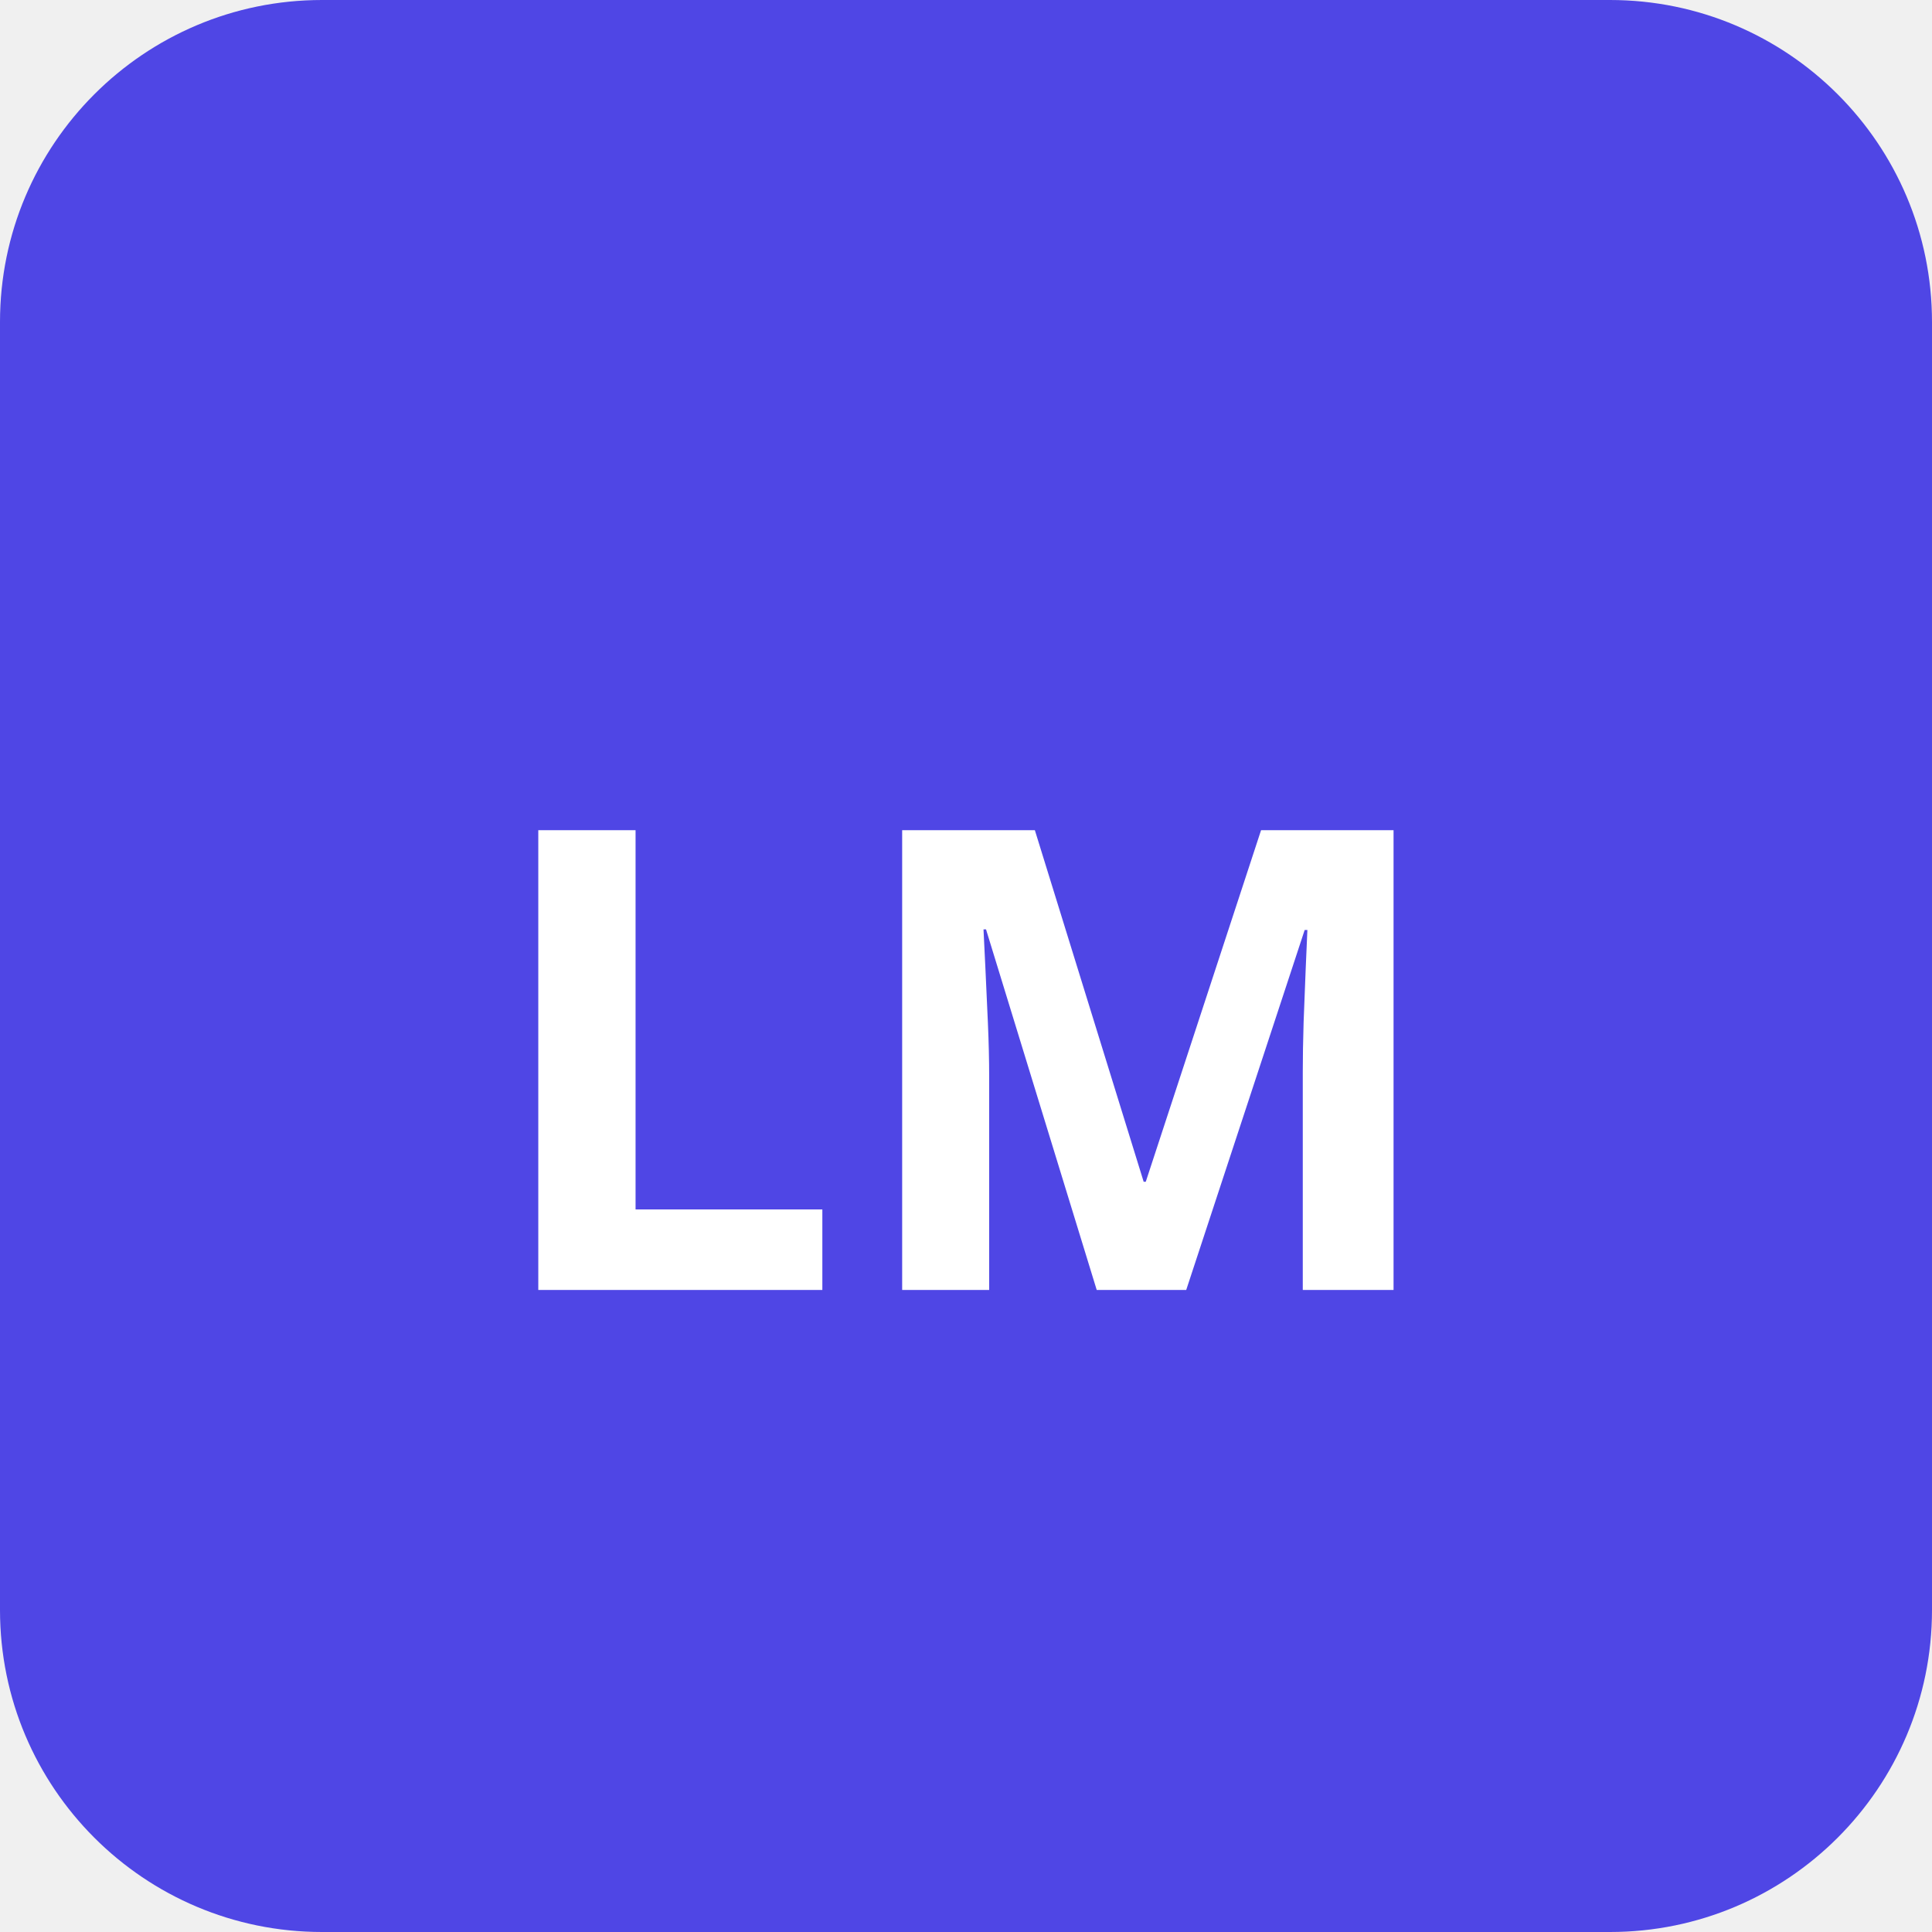
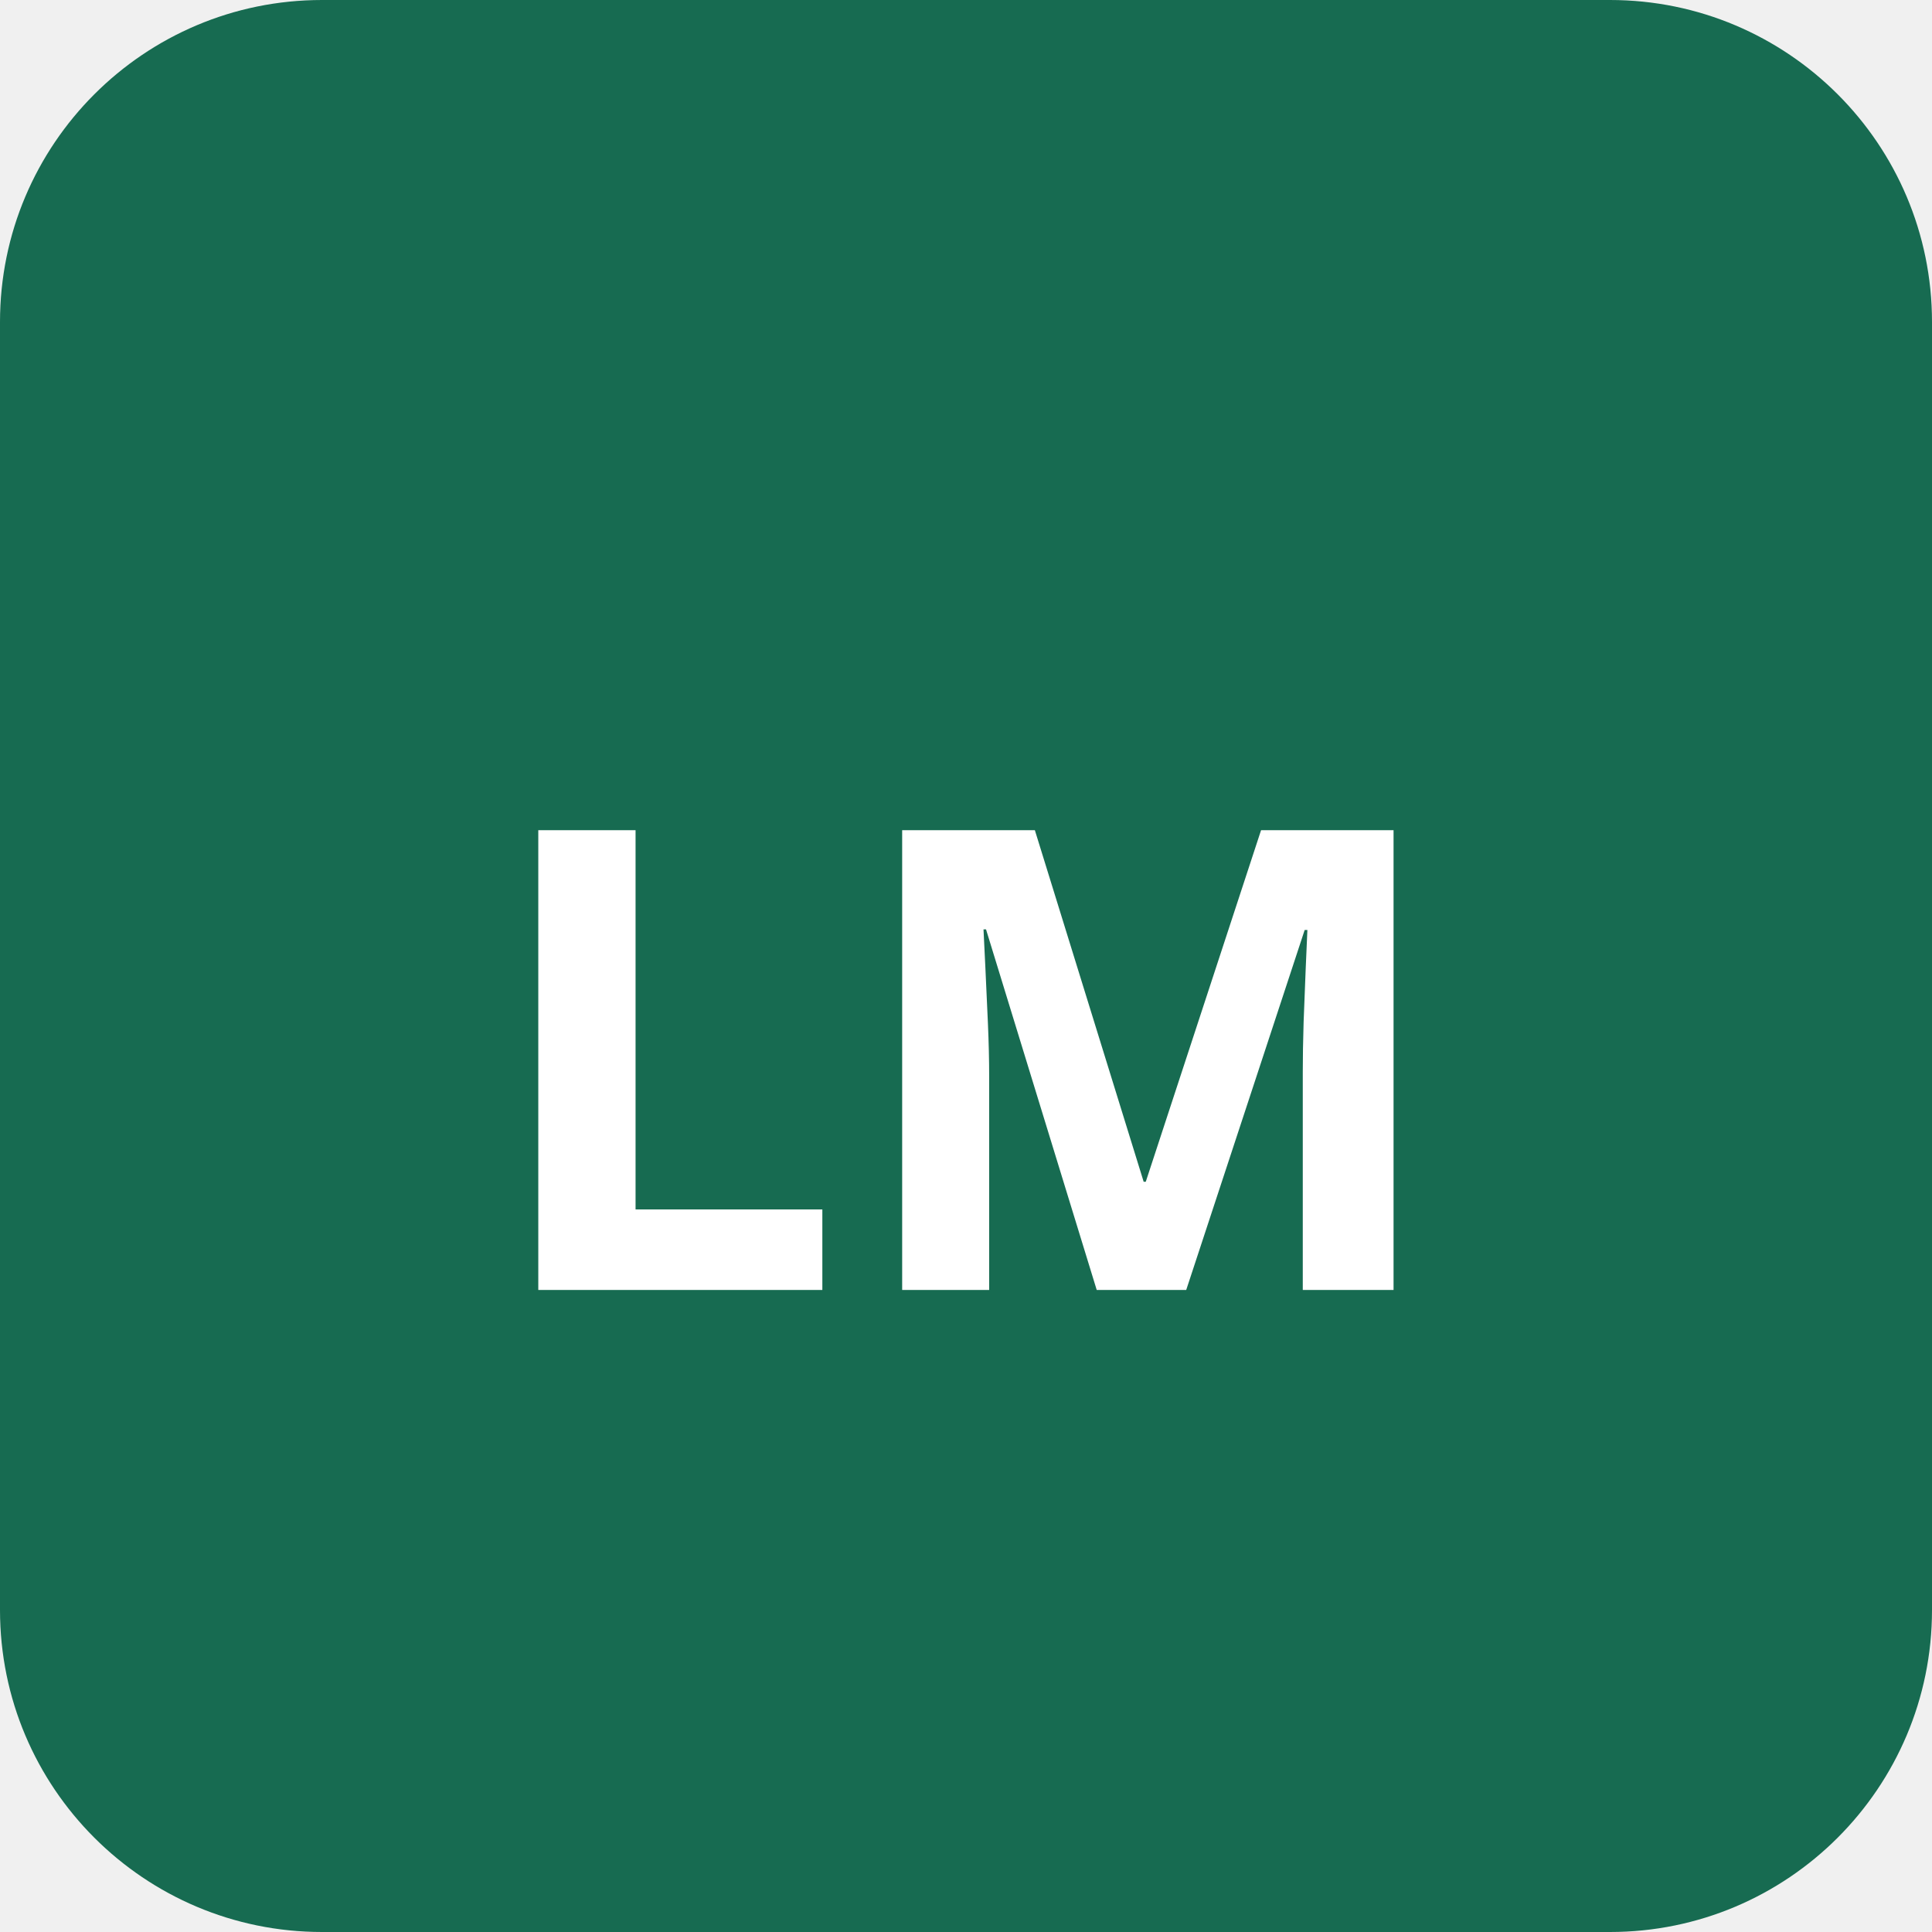
<svg xmlns="http://www.w3.org/2000/svg" viewBox="0 0 144 144">
-   <rect width="144" height="144" rx="24" fill="#4f46e5" />
+   <rect width="144" height="144" rx="24" fill="#176B51" />
  <text x="50%" y="55%" dominant-baseline="middle" text-anchor="middle" fill="white" font-size="48" font-weight="bold" font-family="system-ui">LM</text>
</svg>
